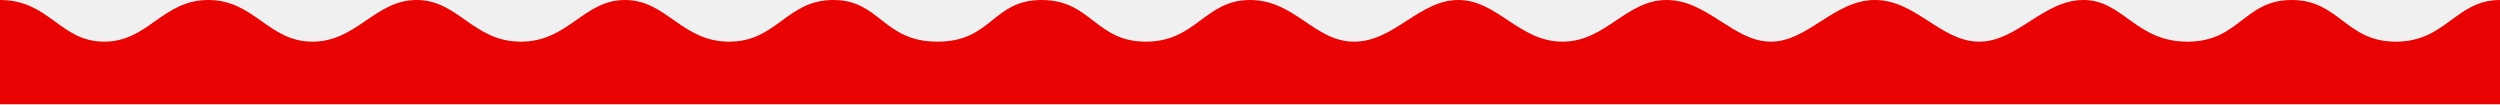
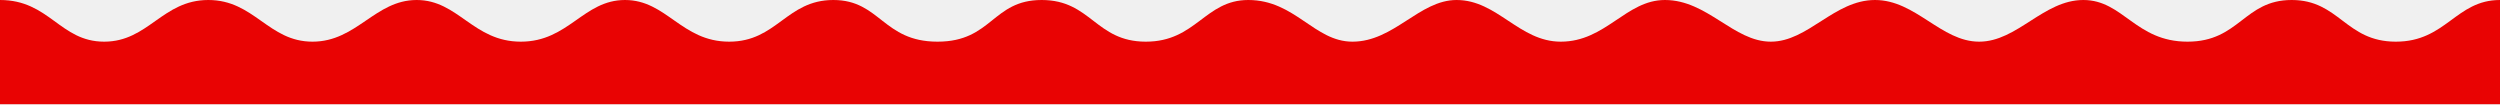
<svg xmlns="http://www.w3.org/2000/svg" width="1440" height="60" viewBox="0 0 1440 60" fill="none">
  <g clip-path="url(#clip0_150_104)">
-     <path d="M0 60H1440V2.1577e-05C1414.49 1.05501e-10 1408.99 24 1380 24C1351 24 1347.49 2.68818e-05 1320 2.1577e-05C1292.5 1.62722e-05 1289.99 24 1260 24C1230 24 1222.99 5.80252e-05 1200 1.05216e-10C1177 -5.8025e-05 1161.99 24 1140 24C1118 24 1103.49 1.05501e-10 1080 2.1577e-05C1056.5 4.31539e-05 1041.49 24 1020 24C998.501 24 983.495 2.68818e-05 959.998 1.05216e-10C936.501 -2.68816e-05 924.995 24 899.998 24C875.001 24 862.495 2.1577e-05 839.998 2.68818e-05C817.501 3.21866e-05 802.995 24 779.998 24C757.002 24 745.995 1.05501e-10 719.998 2.1577e-05C694.002 4.31539e-05 688.995 24 659.999 24C631.002 24 628.495 1.05216e-10 599.999 1.05216e-10C571.502 1.05216e-10 571.495 24 539.999 24C508.503 24 506.995 1.05501e-10 479.999 2.1577e-05C453.003 4.31539e-05 447.495 24 419.999 24C392.503 23.999 383.995 1.05216e-10 359.999 1.05216e-10C336.004 1.05216e-10 327.495 24 299.999 24C272.504 24 264.004 9.4235e-05 239.999 9.4235e-05C215.995 9.4235e-05 205.495 24 180 24C154.504 24 146.505 2.1577e-05 120 2.1577e-05C93.495 2.1577e-05 85.505 24 60 24C34.495 24 28.495 2.1577e-05 0 2.1577e-05C0 2.1577e-05 0 18.619 0 60Z" fill="#E90303" />
+     <path d="M0 60H1440V2.1577e-05C1414.5 1.05501e-10 1409 24 1380 24C1351 24 1347.5 2.68818e-05 1320 2.1577e-05C1292.5 1.62722e-05 1289.99 24 1260 24C1230 24 1222.99 5.80252e-05 1200 1.05216e-10C1177 -5.8025e-05 1161.99 24 1140 24C1118 24 1103.5 1.05501e-10 1080 2.1577e-05C1056.5 4.31539e-05 1041.5 24 1020 24C998.501 24 983.5 2.68818e-05 959 1.05216e-10C936.501 -2.68816e-05 924.995 24 899 24C875.001 24 862.5 2.1577e-05 839 2.68818e-05C817.501 3.21866e-05 803 24 779 24C757 24 745.995 1.05501e-10 719 2.1577e-05C694 4.31539e-05 688.995 24 659.999 24C631 24 628.5 1.05216e-10 600 1.05216e-10C571.502 1.05216e-10 571.5 24 540 24C508.5 24 506.995 1.05501e-10 480 2.1577e-05C453 4.31539e-05 447.5 24 420 24C392.5 23.999 383.995 1.05216e-10 360 1.05216e-10C336 1.05216e-10 327.5 24 299.999 24C272.5 24 264 9.4235e-05 240 9.4235e-05C215.995 9.4235e-05 205.5 24 180 24C154.504 24 146.5 2.1577e-05 120 2.1577e-05C93.5 2.1577e-05 85.505 24 60 24C34.5 24 28.5 2.1577e-05 0 2.1577e-05C0 2.1577e-05 0 18.619 0 60Z" fill="#E90303" />
  </g>
  <defs>
    <clipPath id="clip0_150_104">
      <rect width="1440" height="60" fill="white" />
    </clipPath>
  </defs>
</svg>
